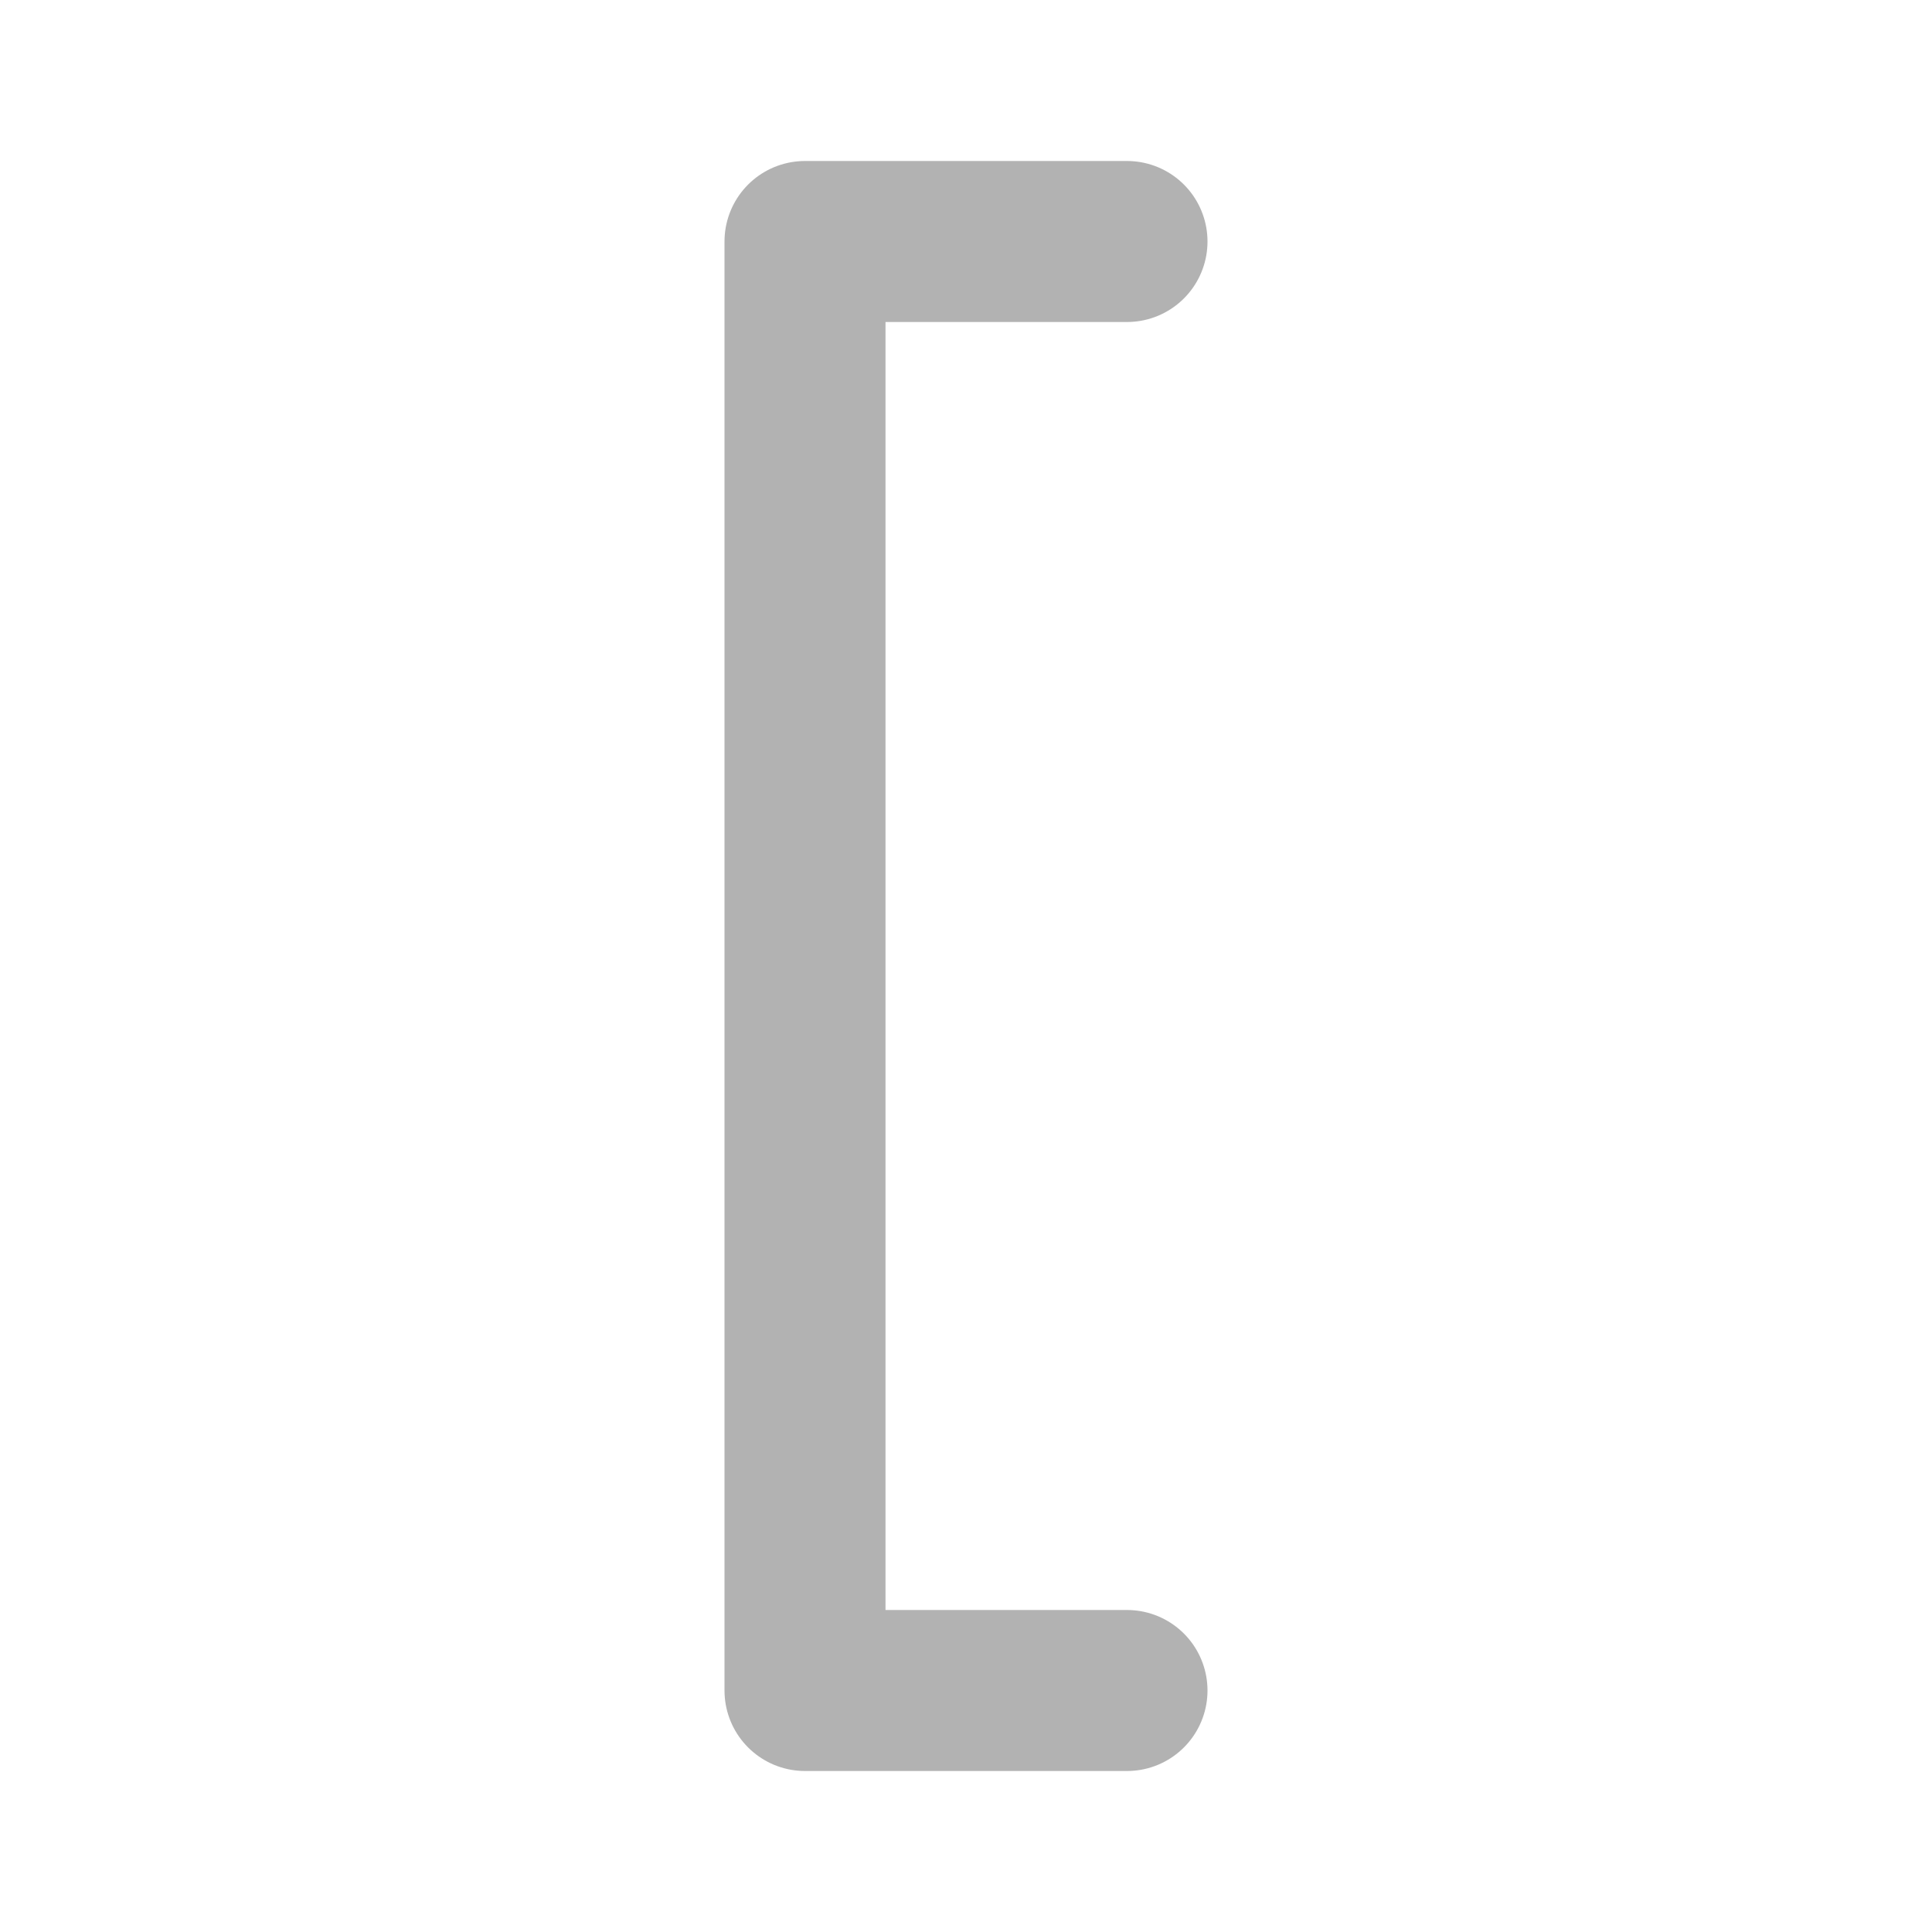
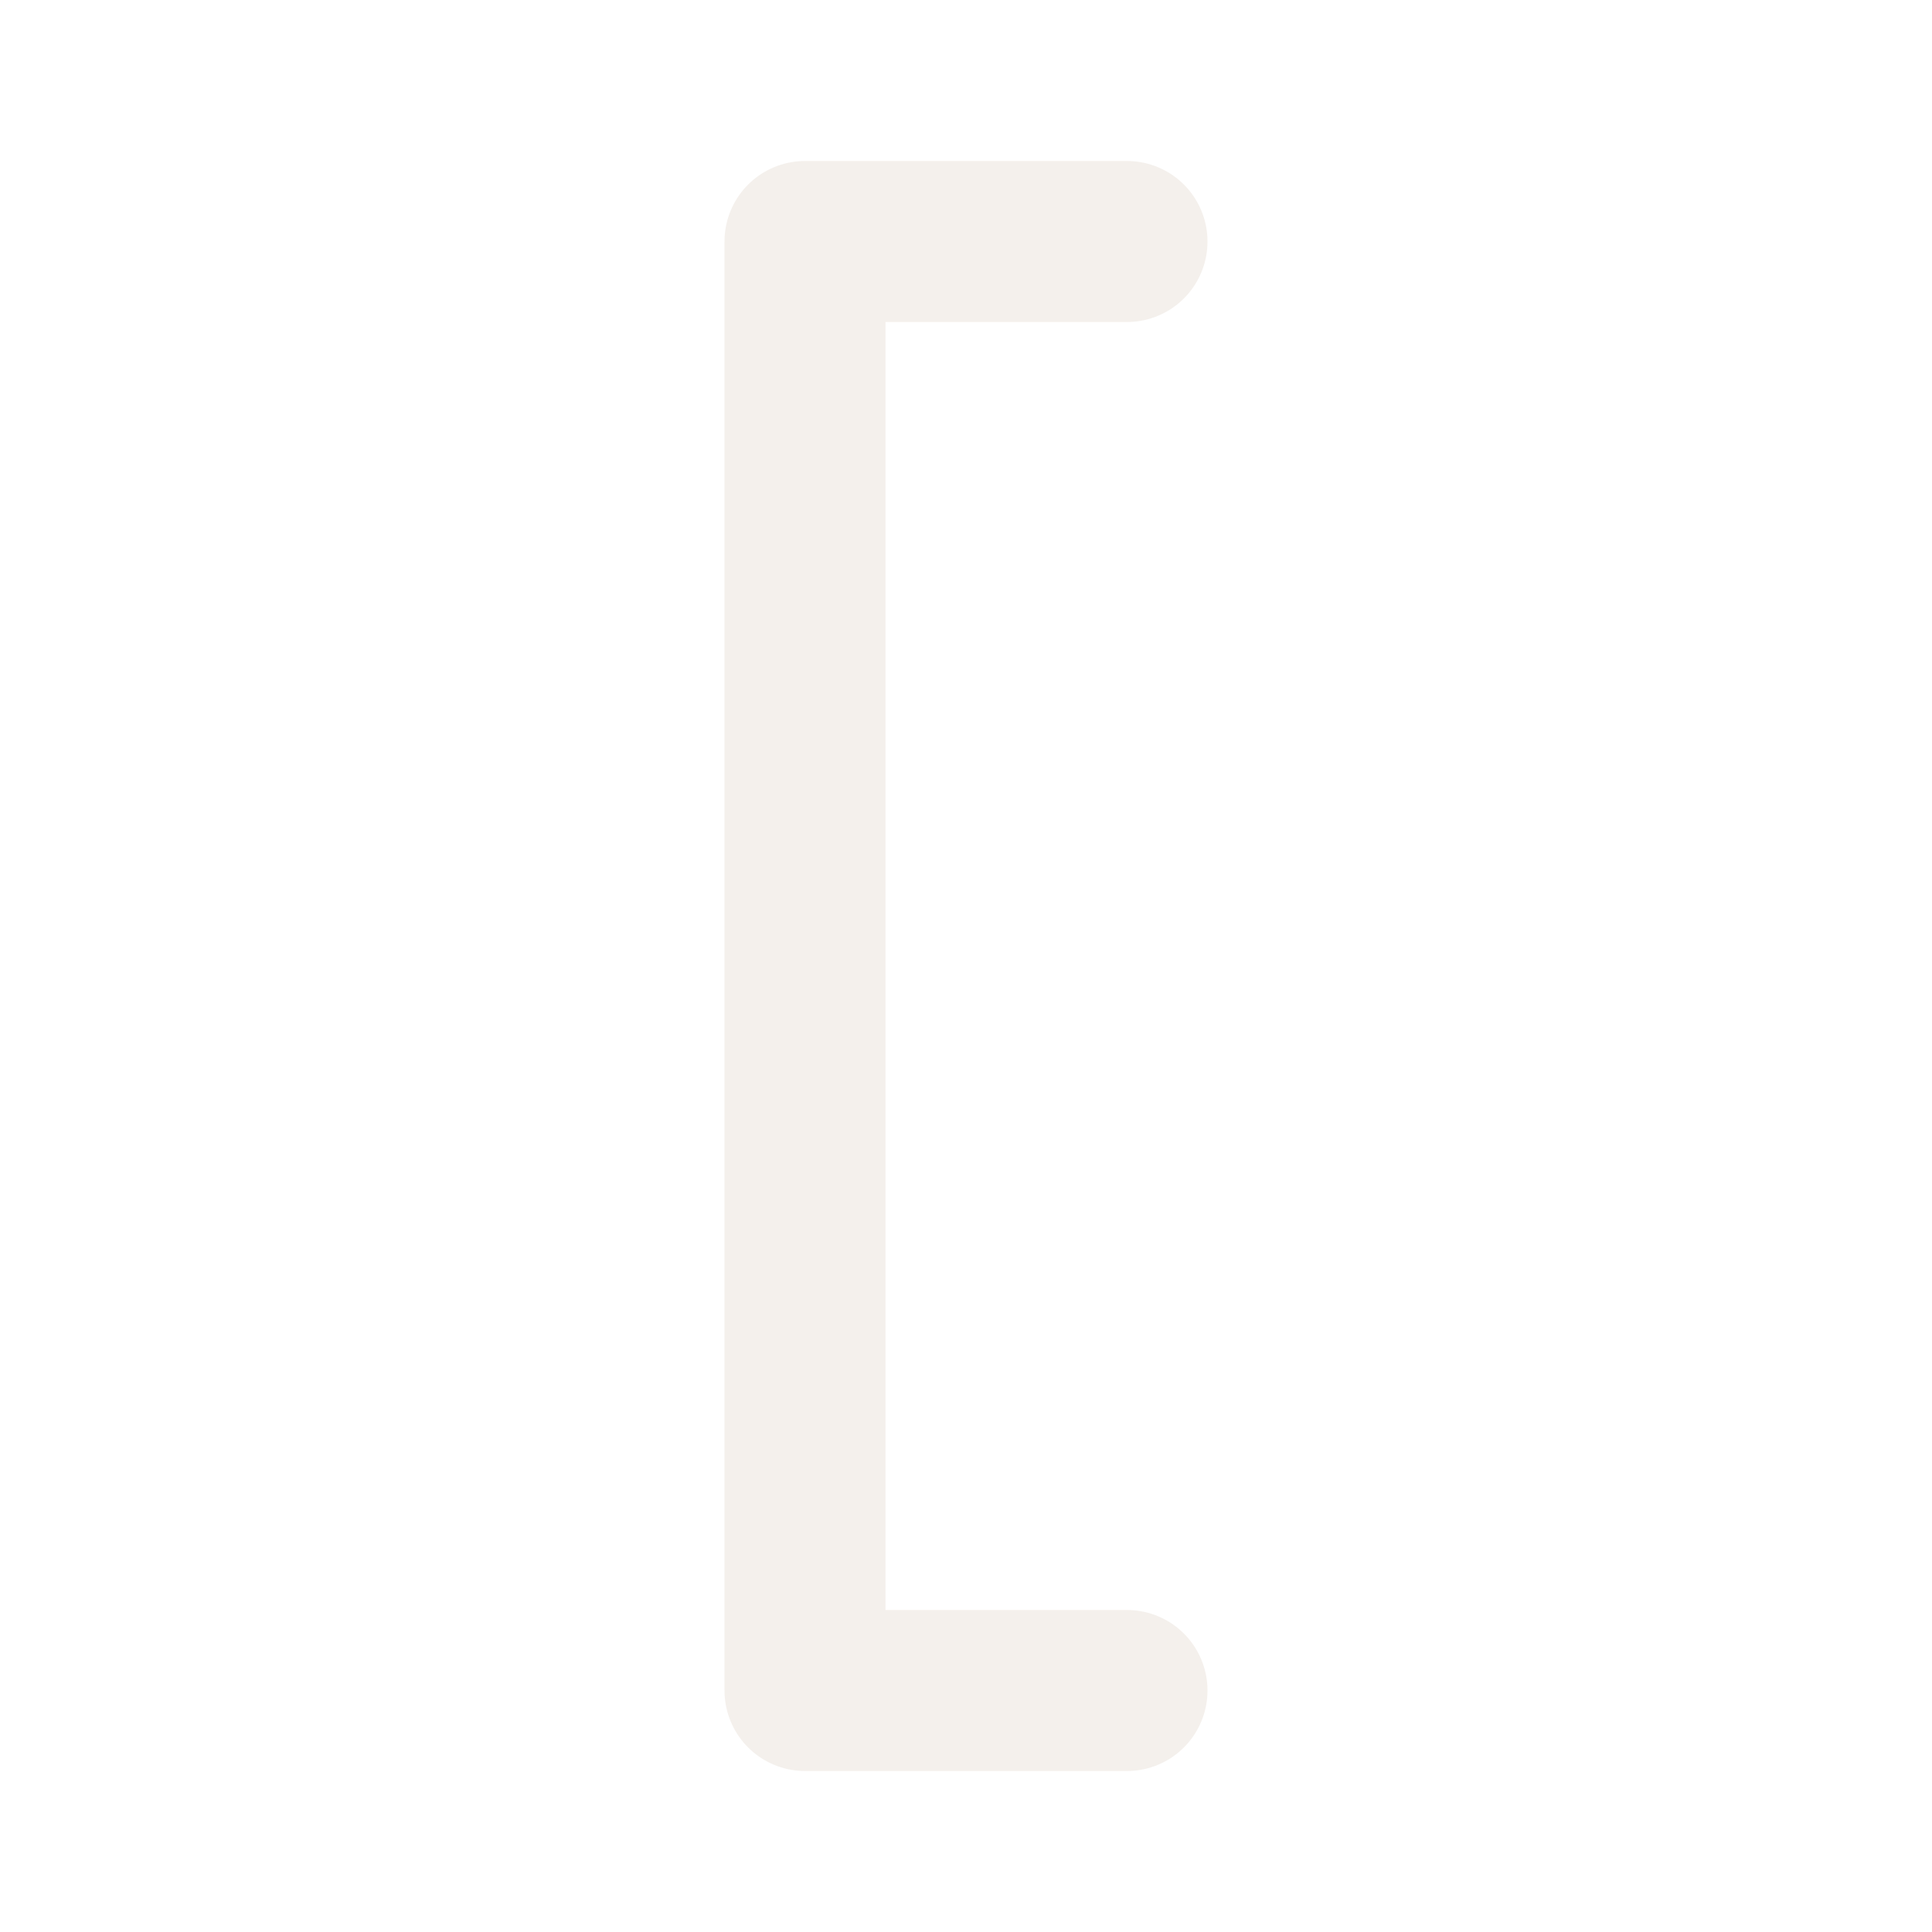
<svg xmlns="http://www.w3.org/2000/svg" width="800px" height="800px" viewBox="0 0 24 24" fill="none">
-   <path d="M14 3H10V21H14" stroke="#b2b2b2" stroke-width="2" stroke-linecap="round" stroke-linejoin="round" />
+   <path d="M14 3H10V21H14" stroke="#f4f0ec" stroke-width="2" stroke-linecap="round" stroke-linejoin="round" />
</svg>
